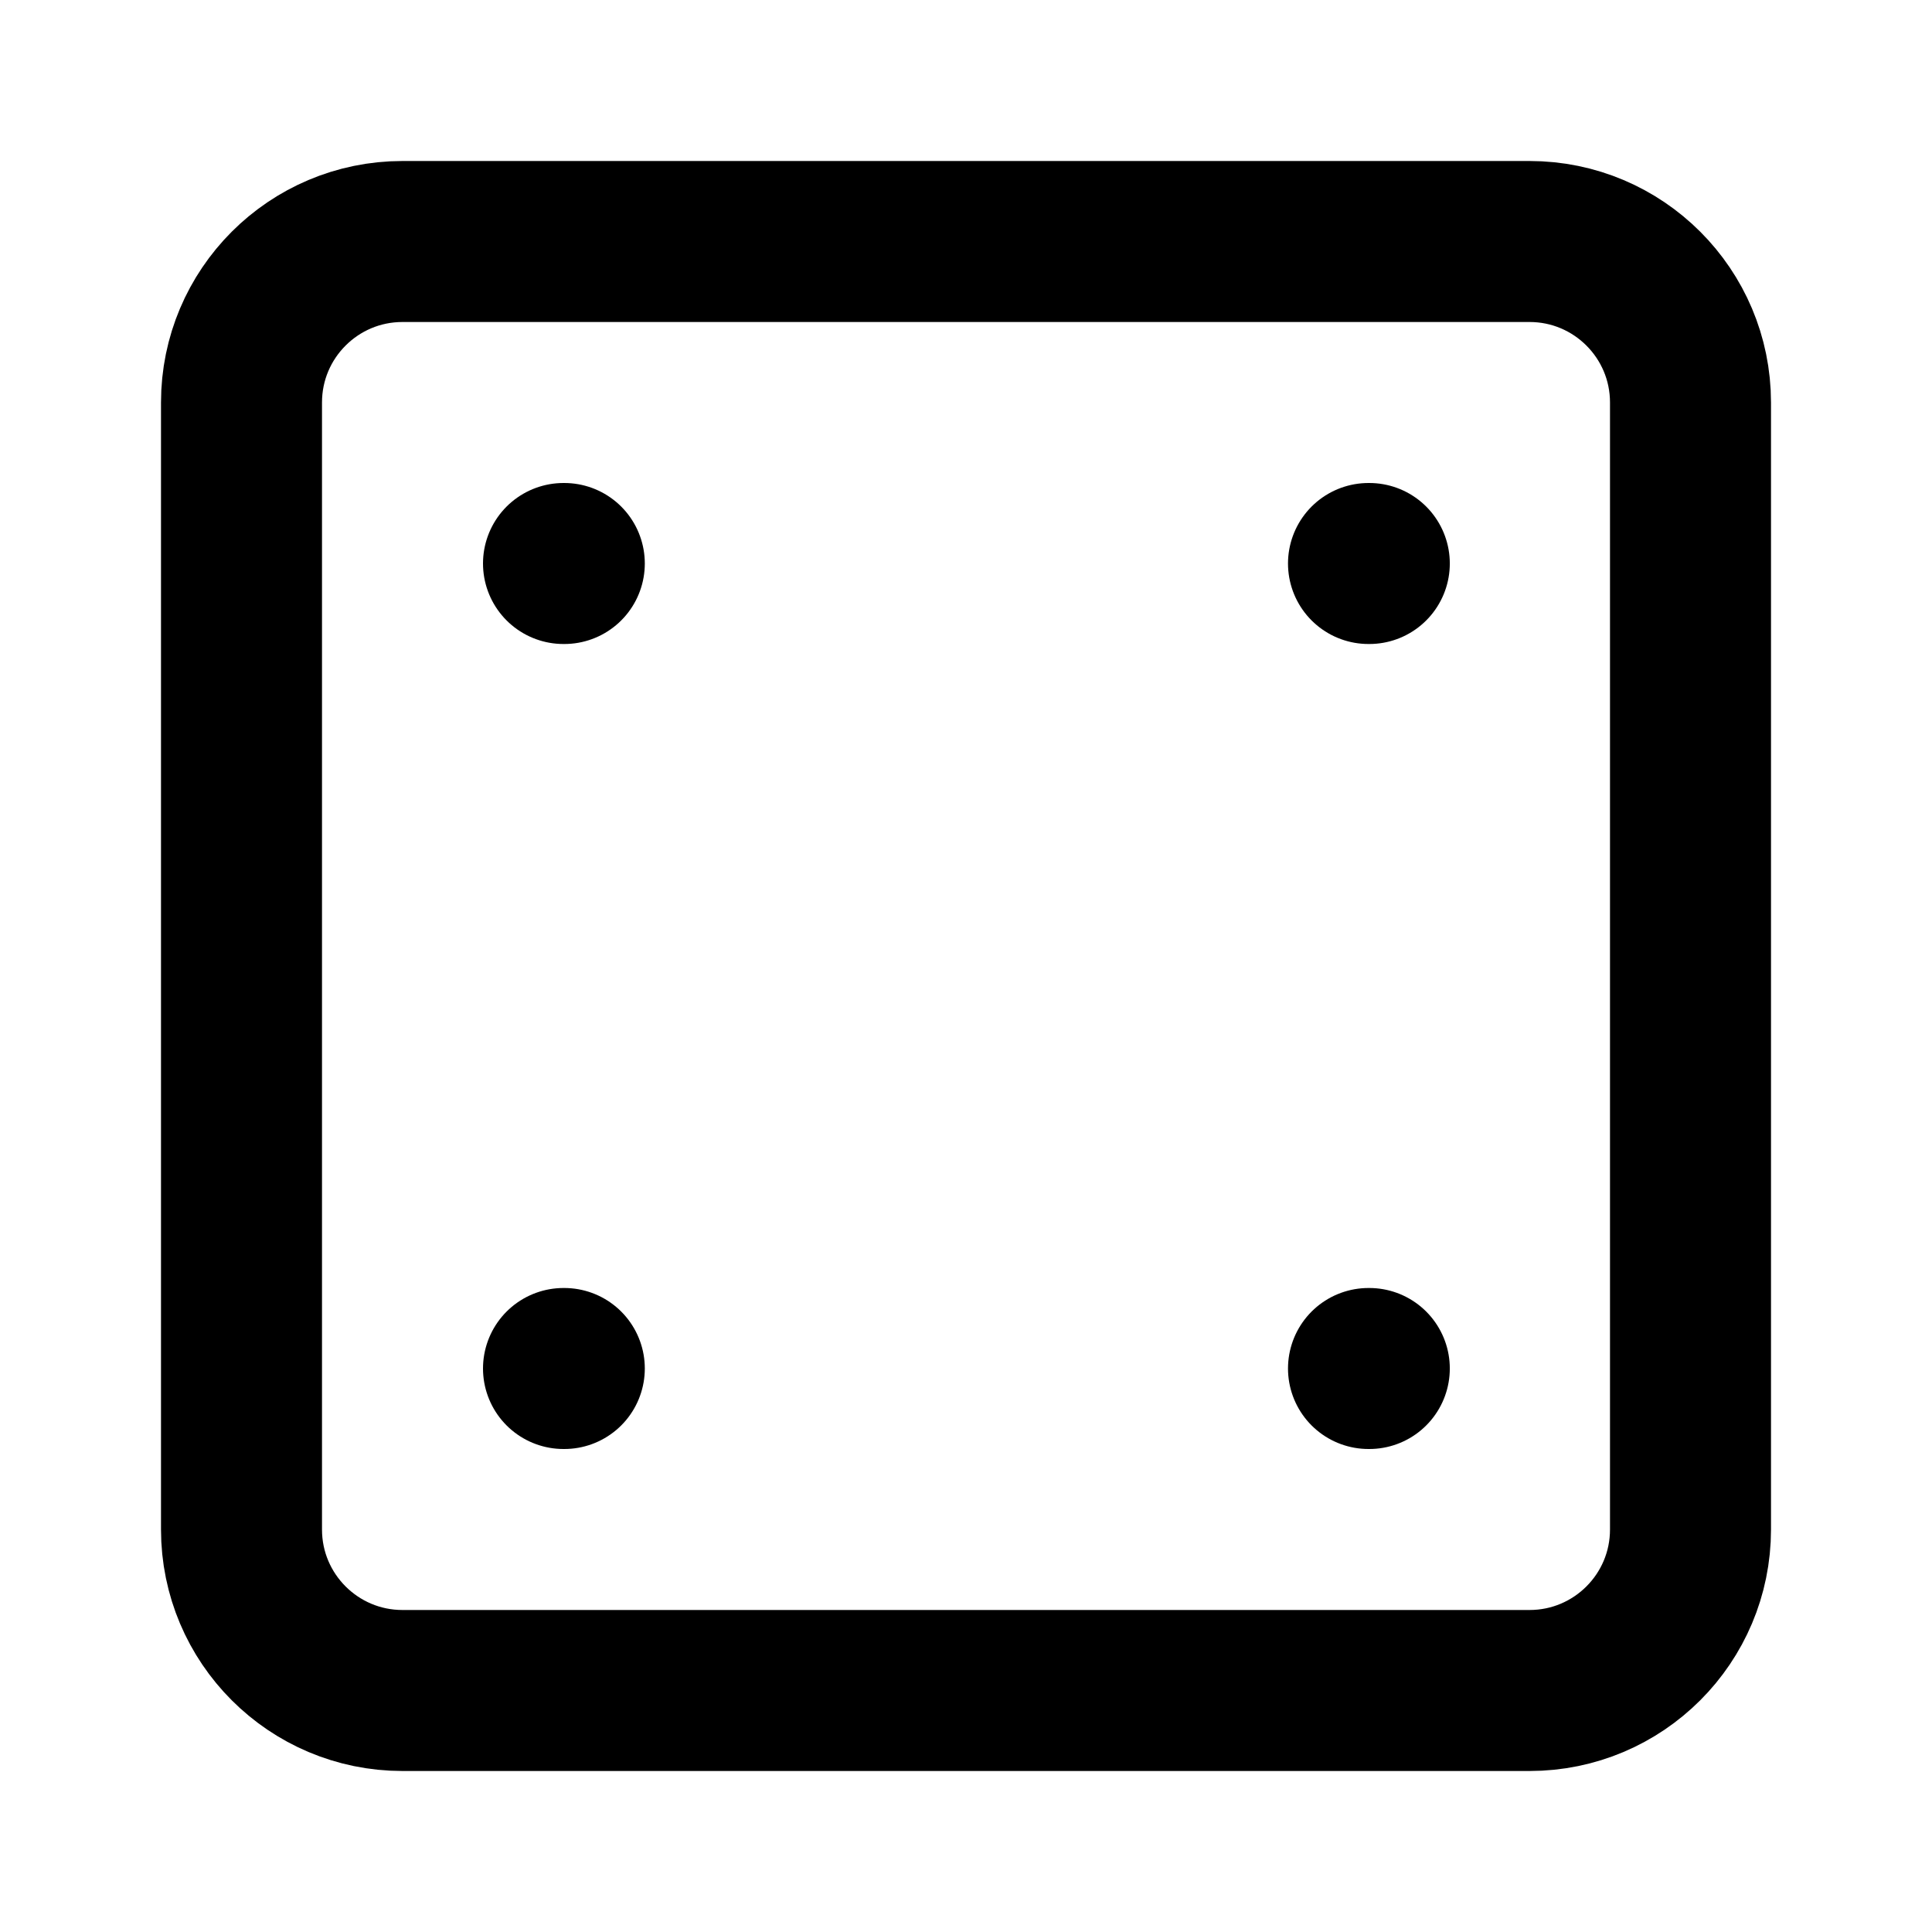
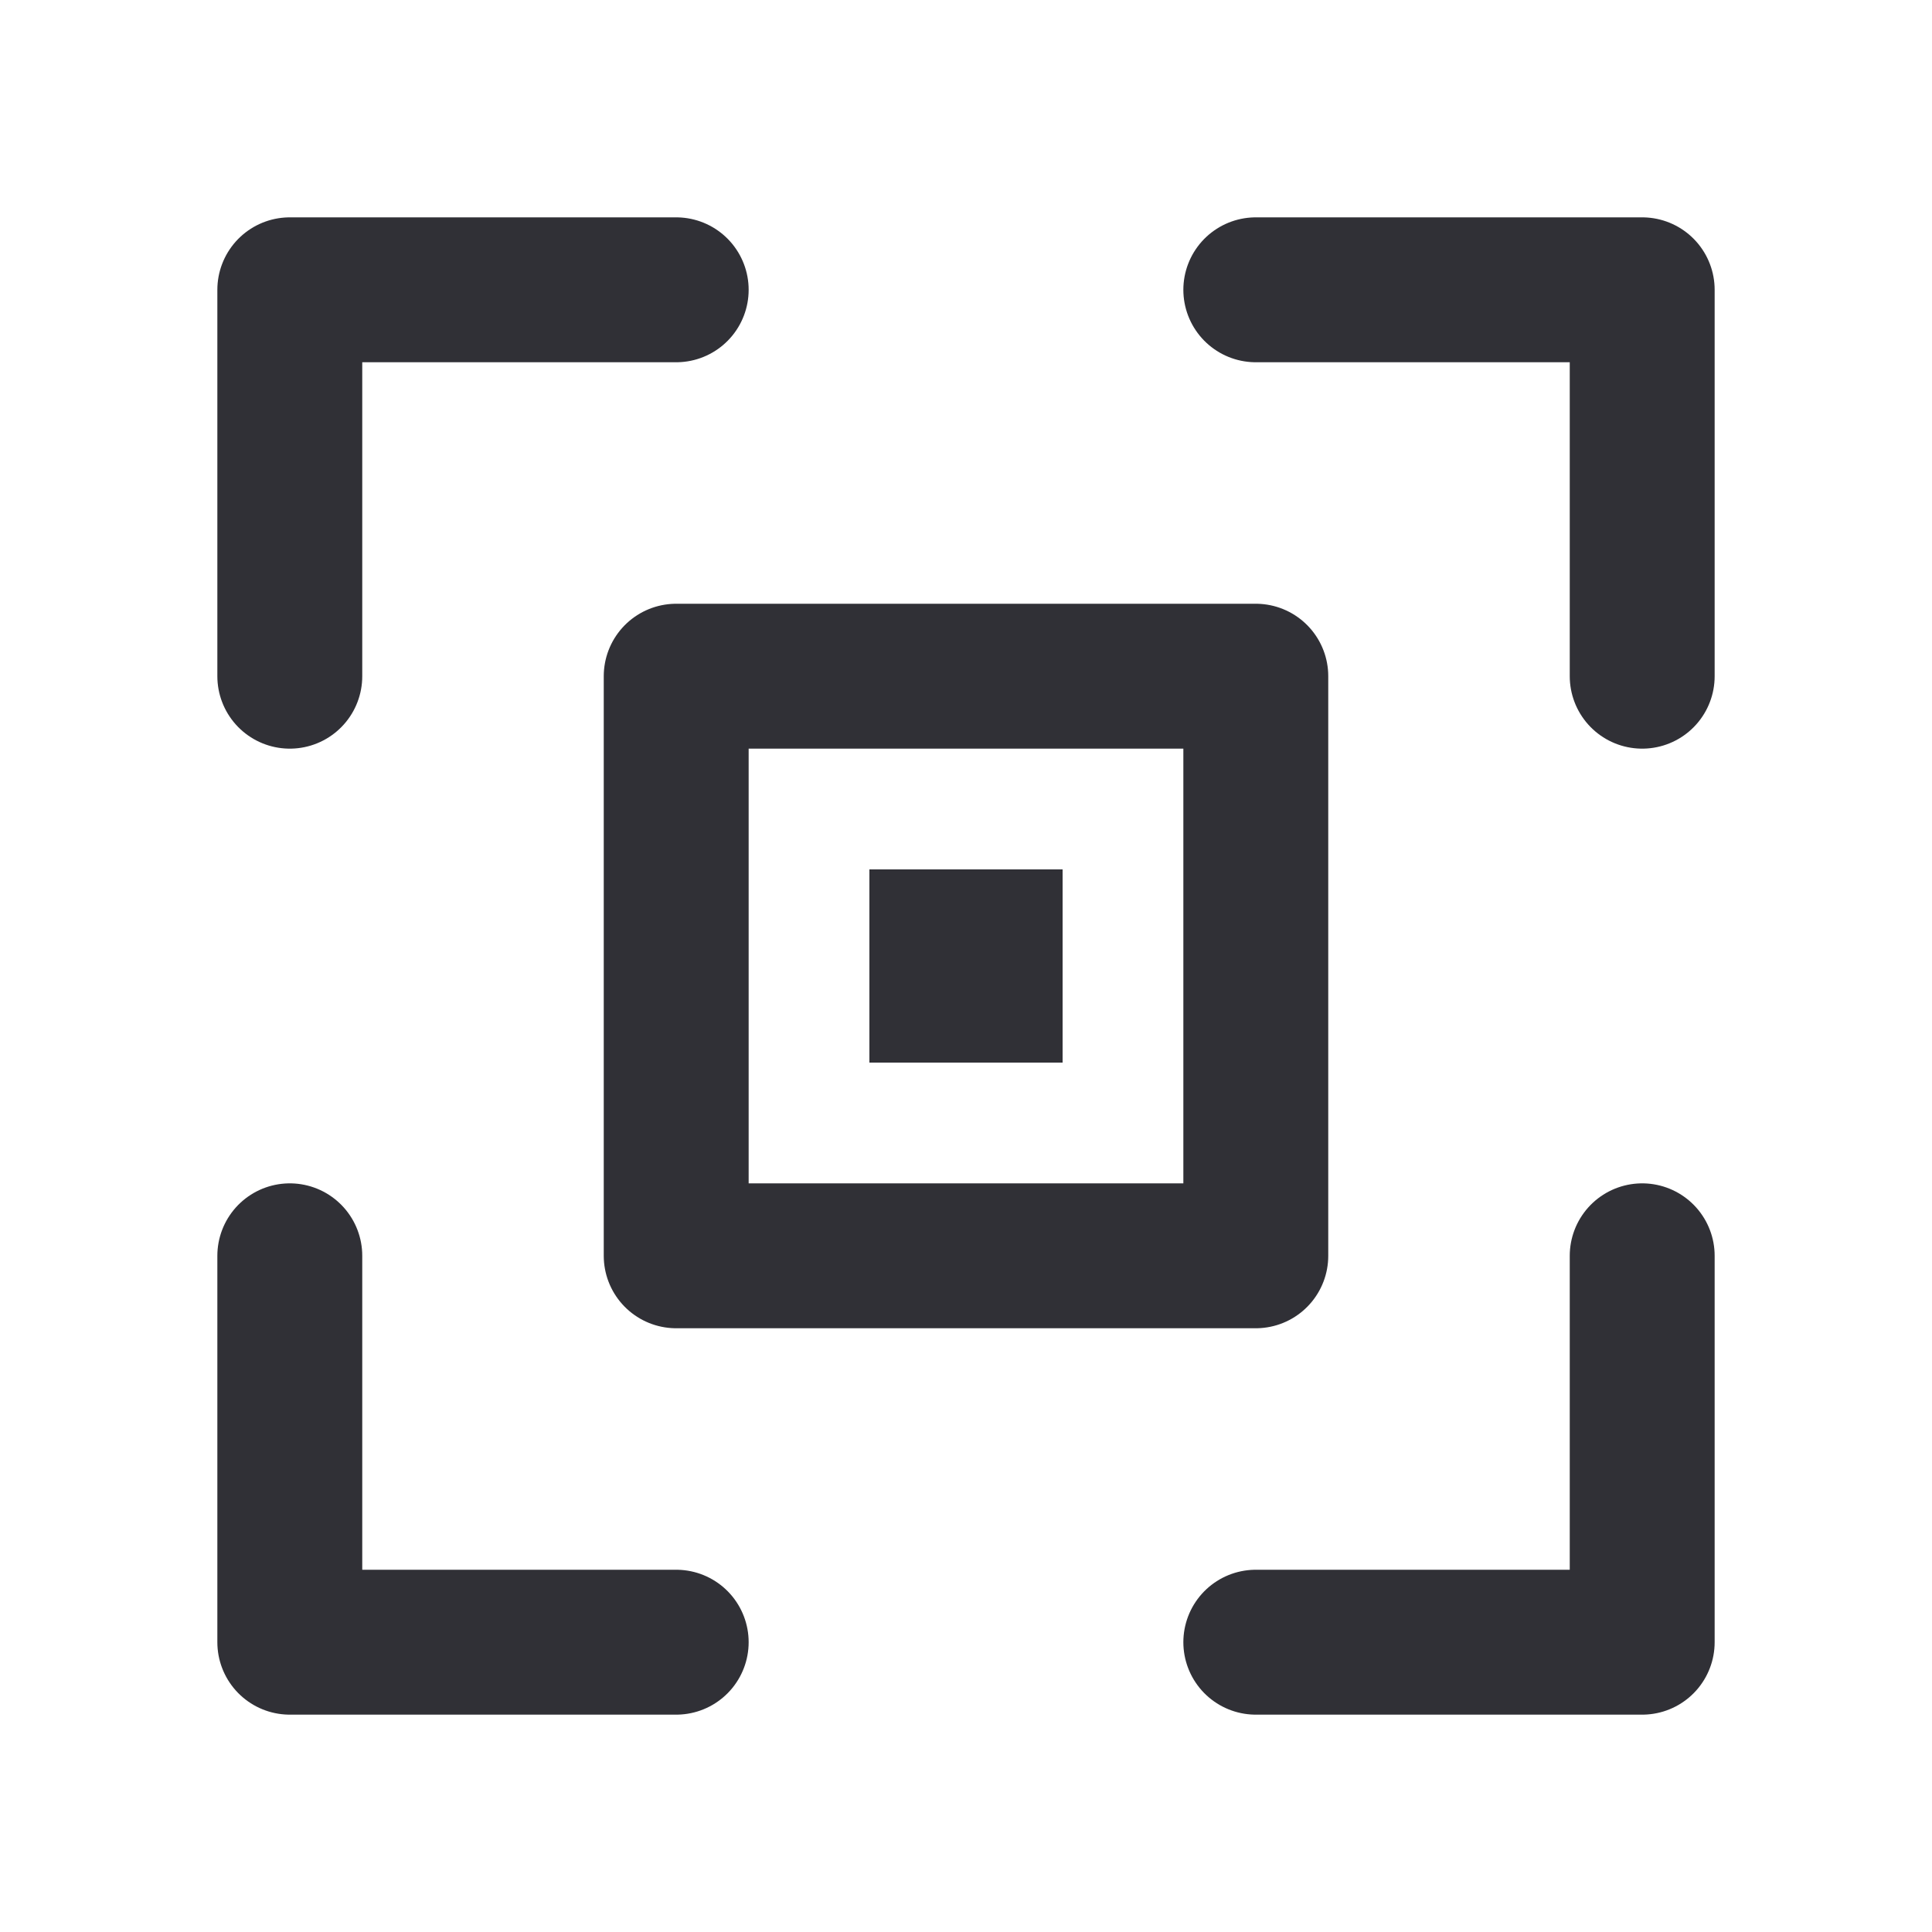
- <svg xmlns="http://www.w3.org/2000/svg" width="24" height="24" viewBox="0 0 24 24" fill="none" stroke="currentColor" stroke-width="2" stroke-linecap="round" stroke-linejoin="round" class="lucide lucide-inspection-panel-icon lucide-inspection-panel">
-   <rect width="18" height="18" x="3" y="3" rx="2" />
-   <path d="M7 7h.01" />
-   <path d="M17 7h.01" />
-   <path d="M7 17h.01" />
-   <path d="M17 17h.01" />
+ <svg xmlns="http://www.w3.org/2000/svg" width="20" height="20" viewBox="0 0 20 20" fill="none" stroke="#303036" stroke-width="1.5" stroke-linecap="round" stroke-linejoin="round">
+   <path d="M7 3H3v4 M13 3h4v4 M3 13v4h4 M13 17h4v-4" />
+   <rect x="7" y="7" width="6" height="6" rx="0" />
+   <rect x="9" y="9" width="2" height="2" rx="0" fill="#303036" stroke="none" />
</svg>
